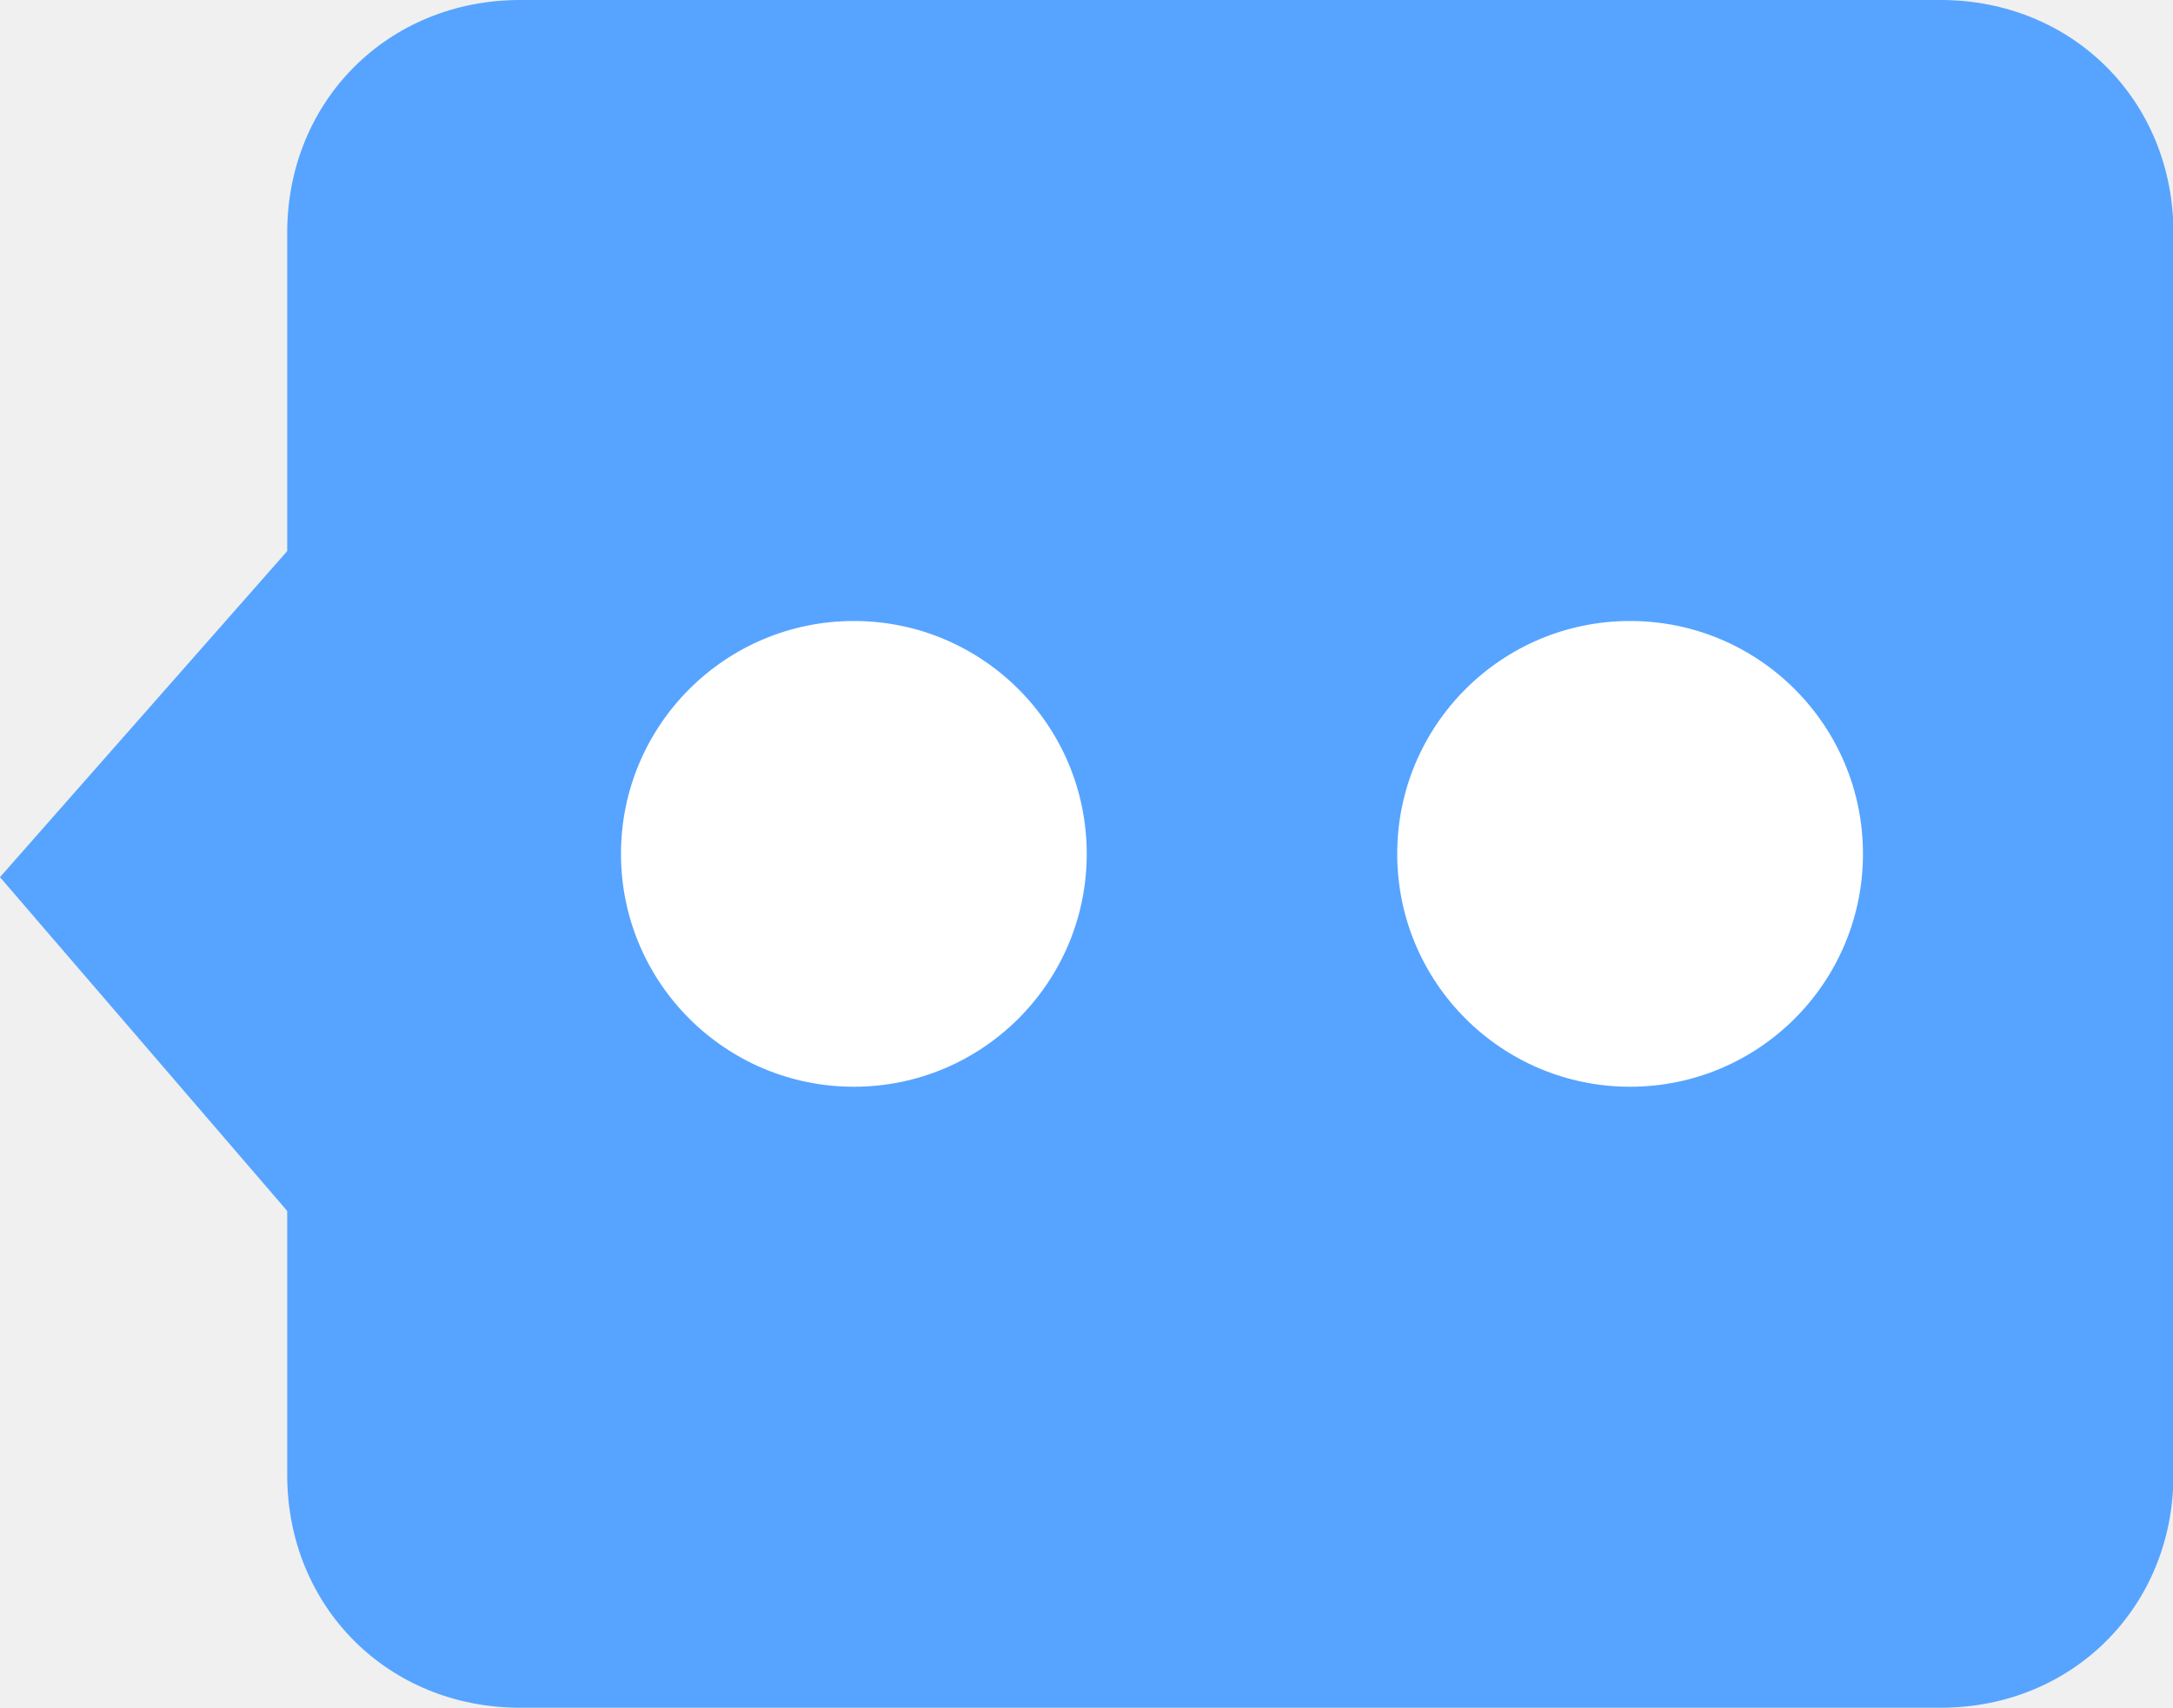
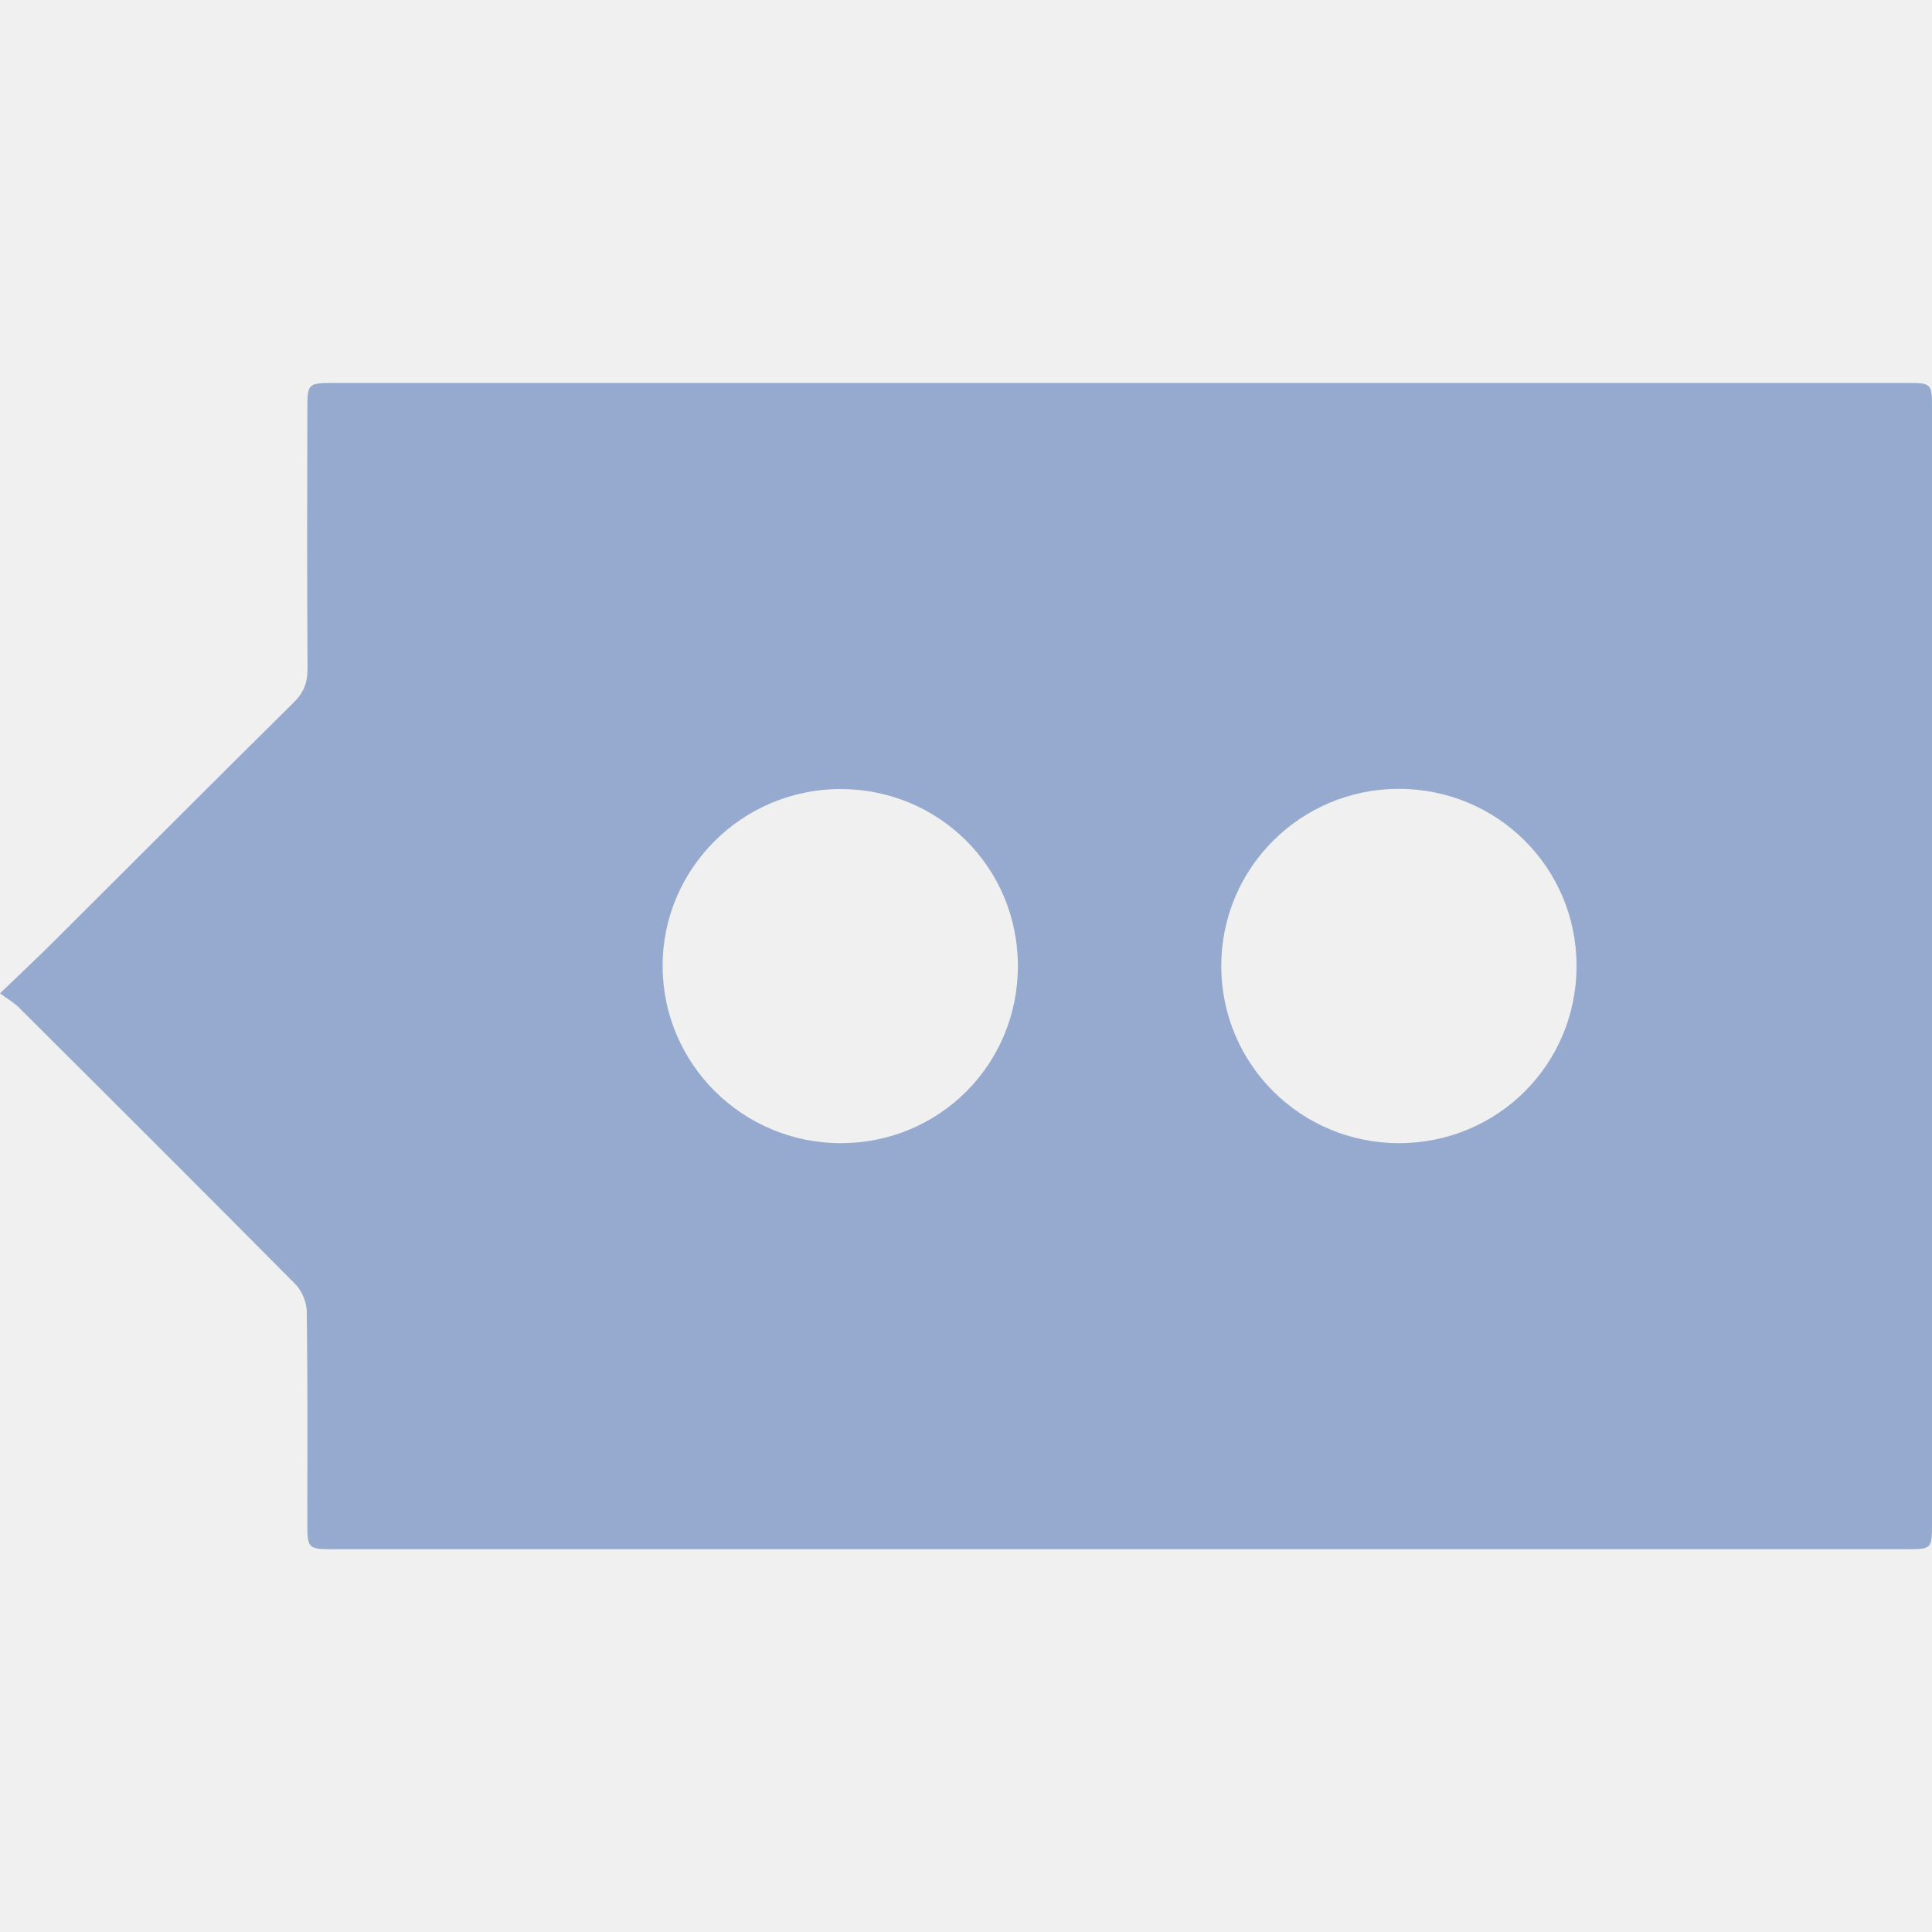
- <svg xmlns="http://www.w3.org/2000/svg" t="1510023381776" class="icon" style="" viewBox="0 0 1303 1024" version="1.1" p-id="11270" width="254.492" height="200">
+ <svg xmlns="http://www.w3.org/2000/svg" t="1510037274083" class="icon" style="" viewBox="0 0 1024 1024" version="1.1" p-id="13279" width="200" height="200">
  <defs>
    <style type="text/css" />
  </defs>
-   <path d="M172.218 139.636c0-79.127 60.509-139.636 139.636-139.636h851.782c79.127 0 139.636 60.509 139.636 139.636v744.727c0 79.127-60.509 139.636-139.636 139.636h-851.782c-79.127 0-139.636-60.509-139.636-139.636v-744.727z m0 190.836v395.636l-172.218-200.145 172.218-195.491z" fill="#56A4FF" p-id="11271" />
-   <path d="M372.364 512a139.636 139.636 0 1 0 279.273 0 139.636 139.636 0 1 0-279.273 0Z" fill="#FFFFFF" p-id="11272" />
-   <path d="M977.455 512m-139.636 0a139.636 139.636 0 1 0 279.273 0 139.636 139.636 0 1 0-279.273 0Z" fill="#FFFFFF" p-id="11273" />
+   <path d="M0 526.5c10.9-10.5 20.2-19.2 29.2-28.2 42.2-42 84.2-84.2 126.5-126 5.4-5.3 7.3-10.6 7.3-18-0.3-46.1-0.2-92.2-0.1-138.3 0-12.3 0.7-13 12.6-13h835.9c12.2 0 12.6 0.4 12.6 12.8v592.6c0 12.3-0.4 12.7-12.8 12.7H176.3c-12.9 0-13.4-0.5-13.4-13.2 0-37.6 0.2-75.2-0.3-112.8-0.1-4.8-2.5-10.8-5.9-14.3-48.8-49.2-97.9-98.2-147-147.1-2.6-2.5-5.8-4.3-9.7-7.2z m741.5 79.4c52.3 0 94.1-41.8 94.1-93.9 0-52.1-41.9-93.8-94.1-93.9-52.1 0-94.2 41.9-94.2 93.9 0 52 42.1 93.9 94.2 93.9z m-295.9 0c52.3 0 93.9-41.7 93.9-93.9s-41.8-93.8-94.1-93.8c-52 0.1-94.3 42.2-94.2 93.9 0.1 51.8 42.4 93.8 94.4 93.8z" p-id="13280" fill="#96aacf" />
</svg>
